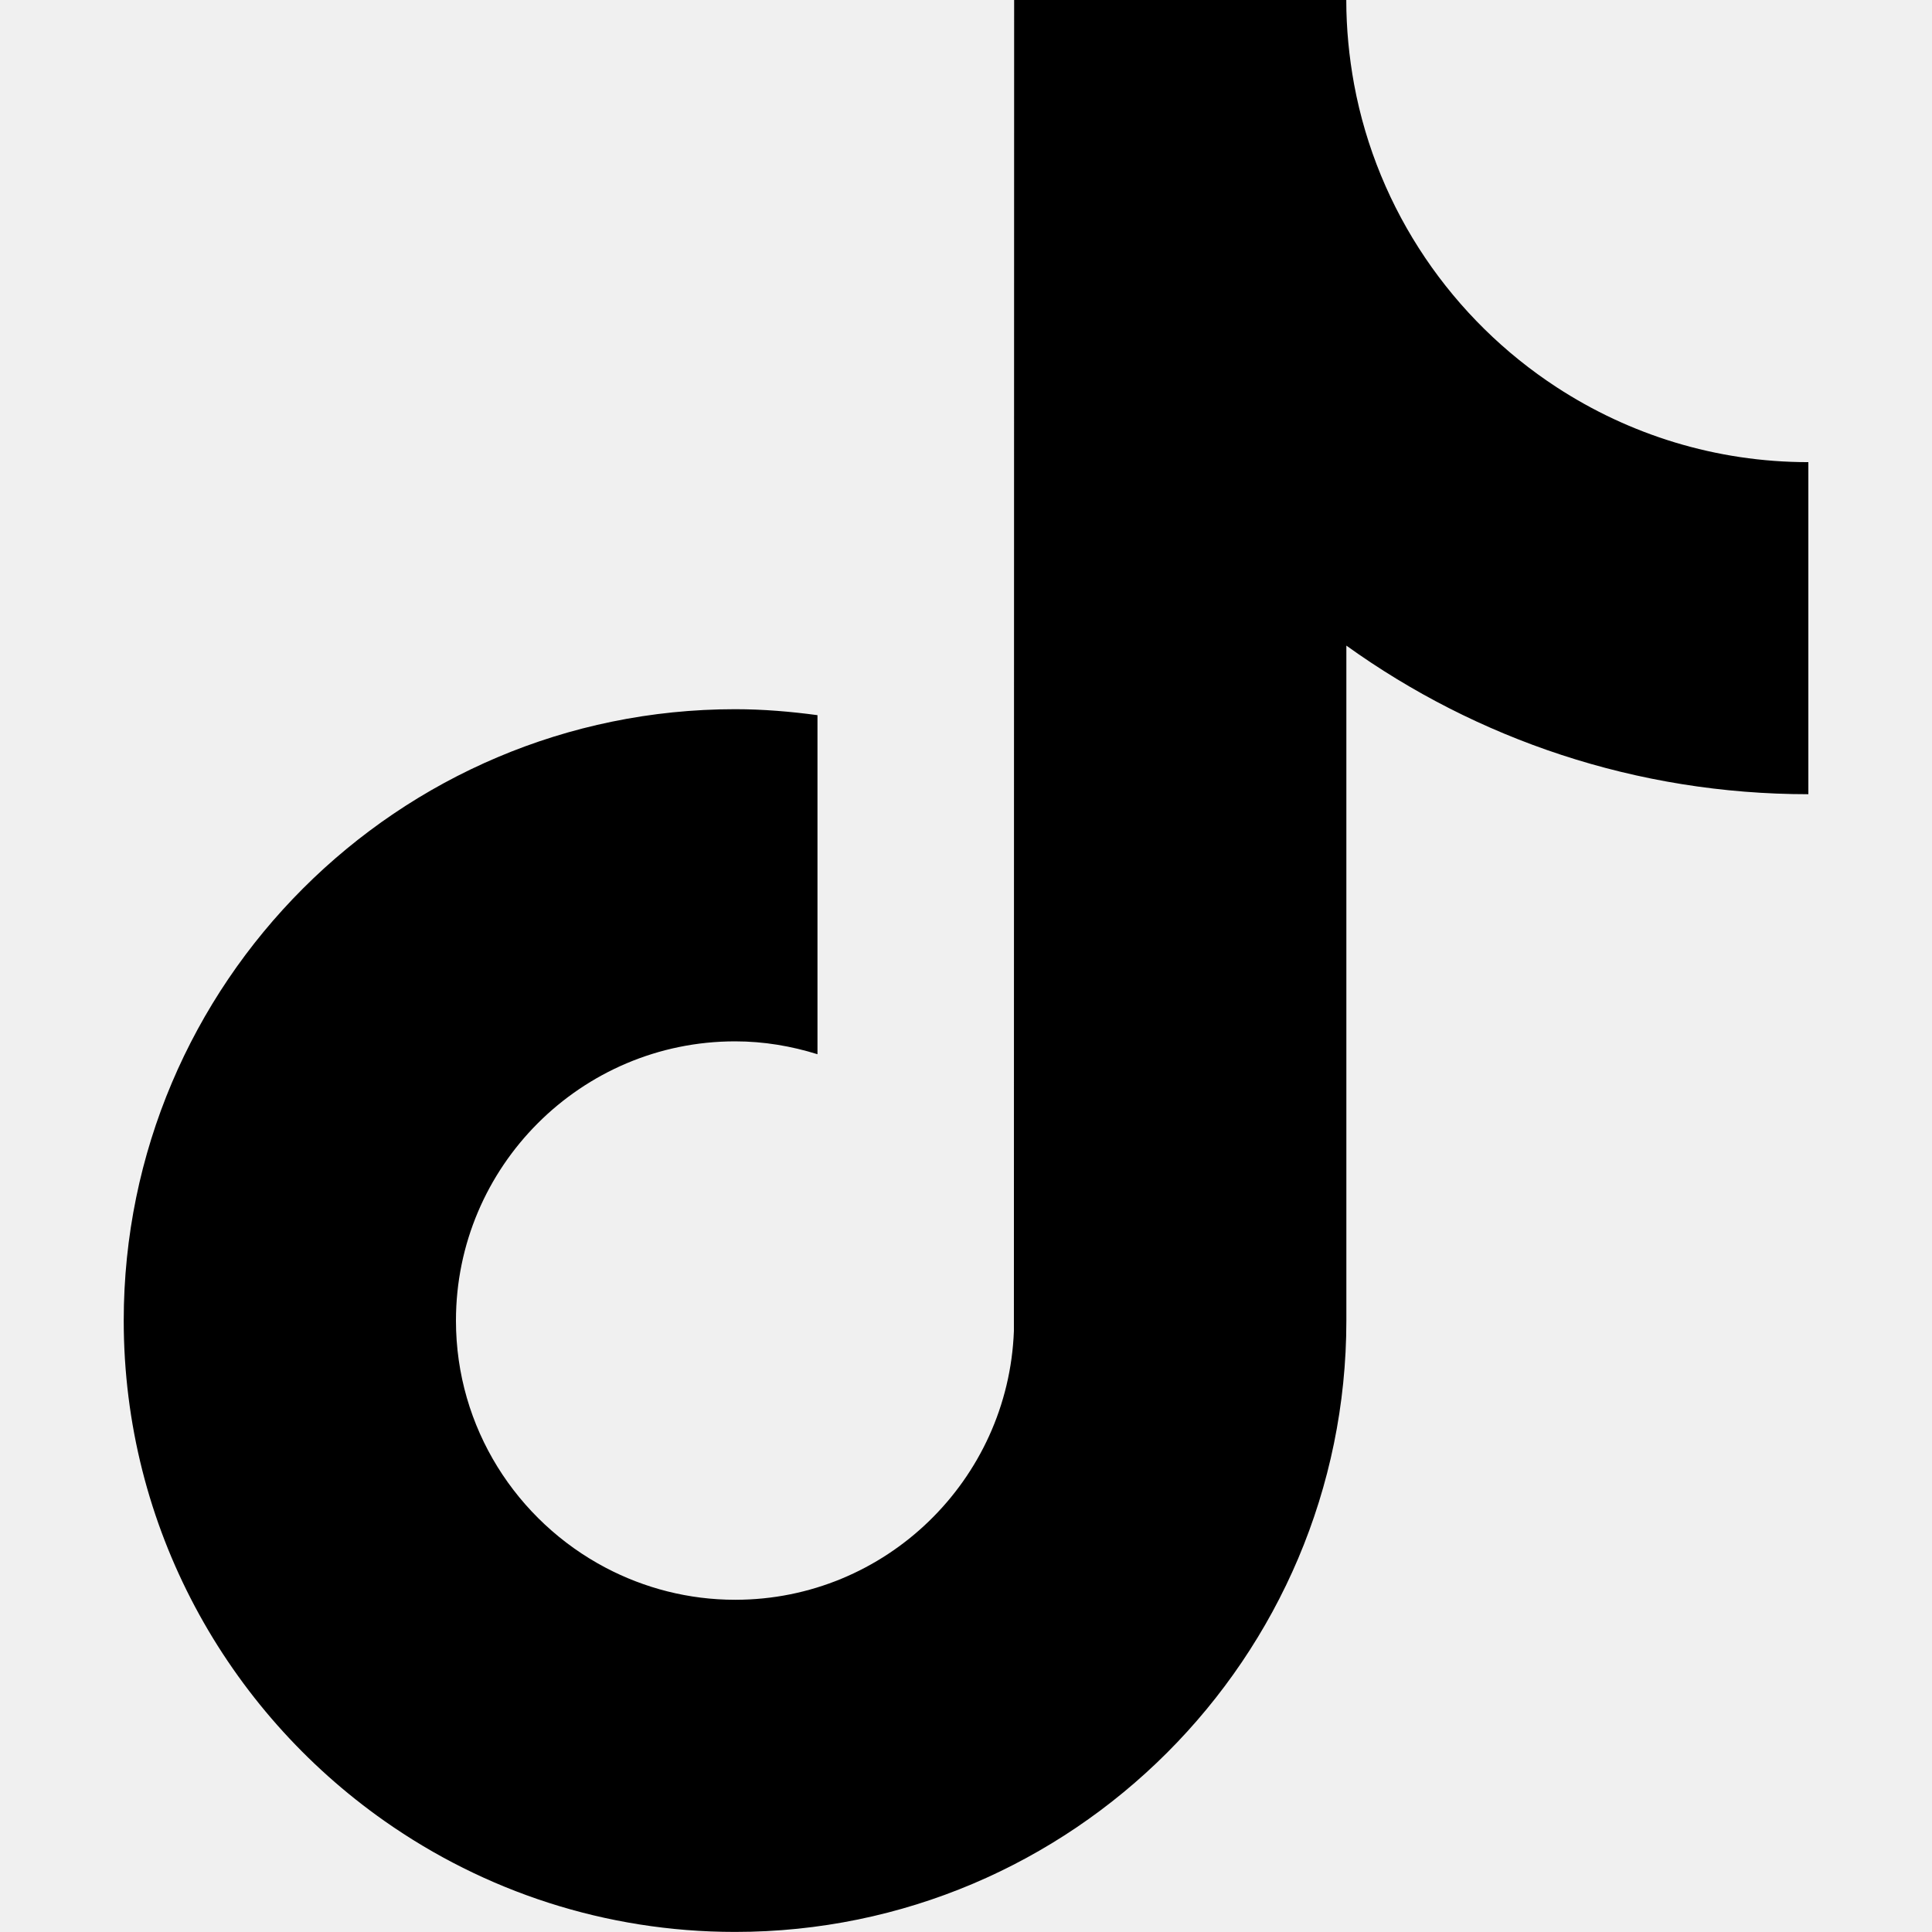
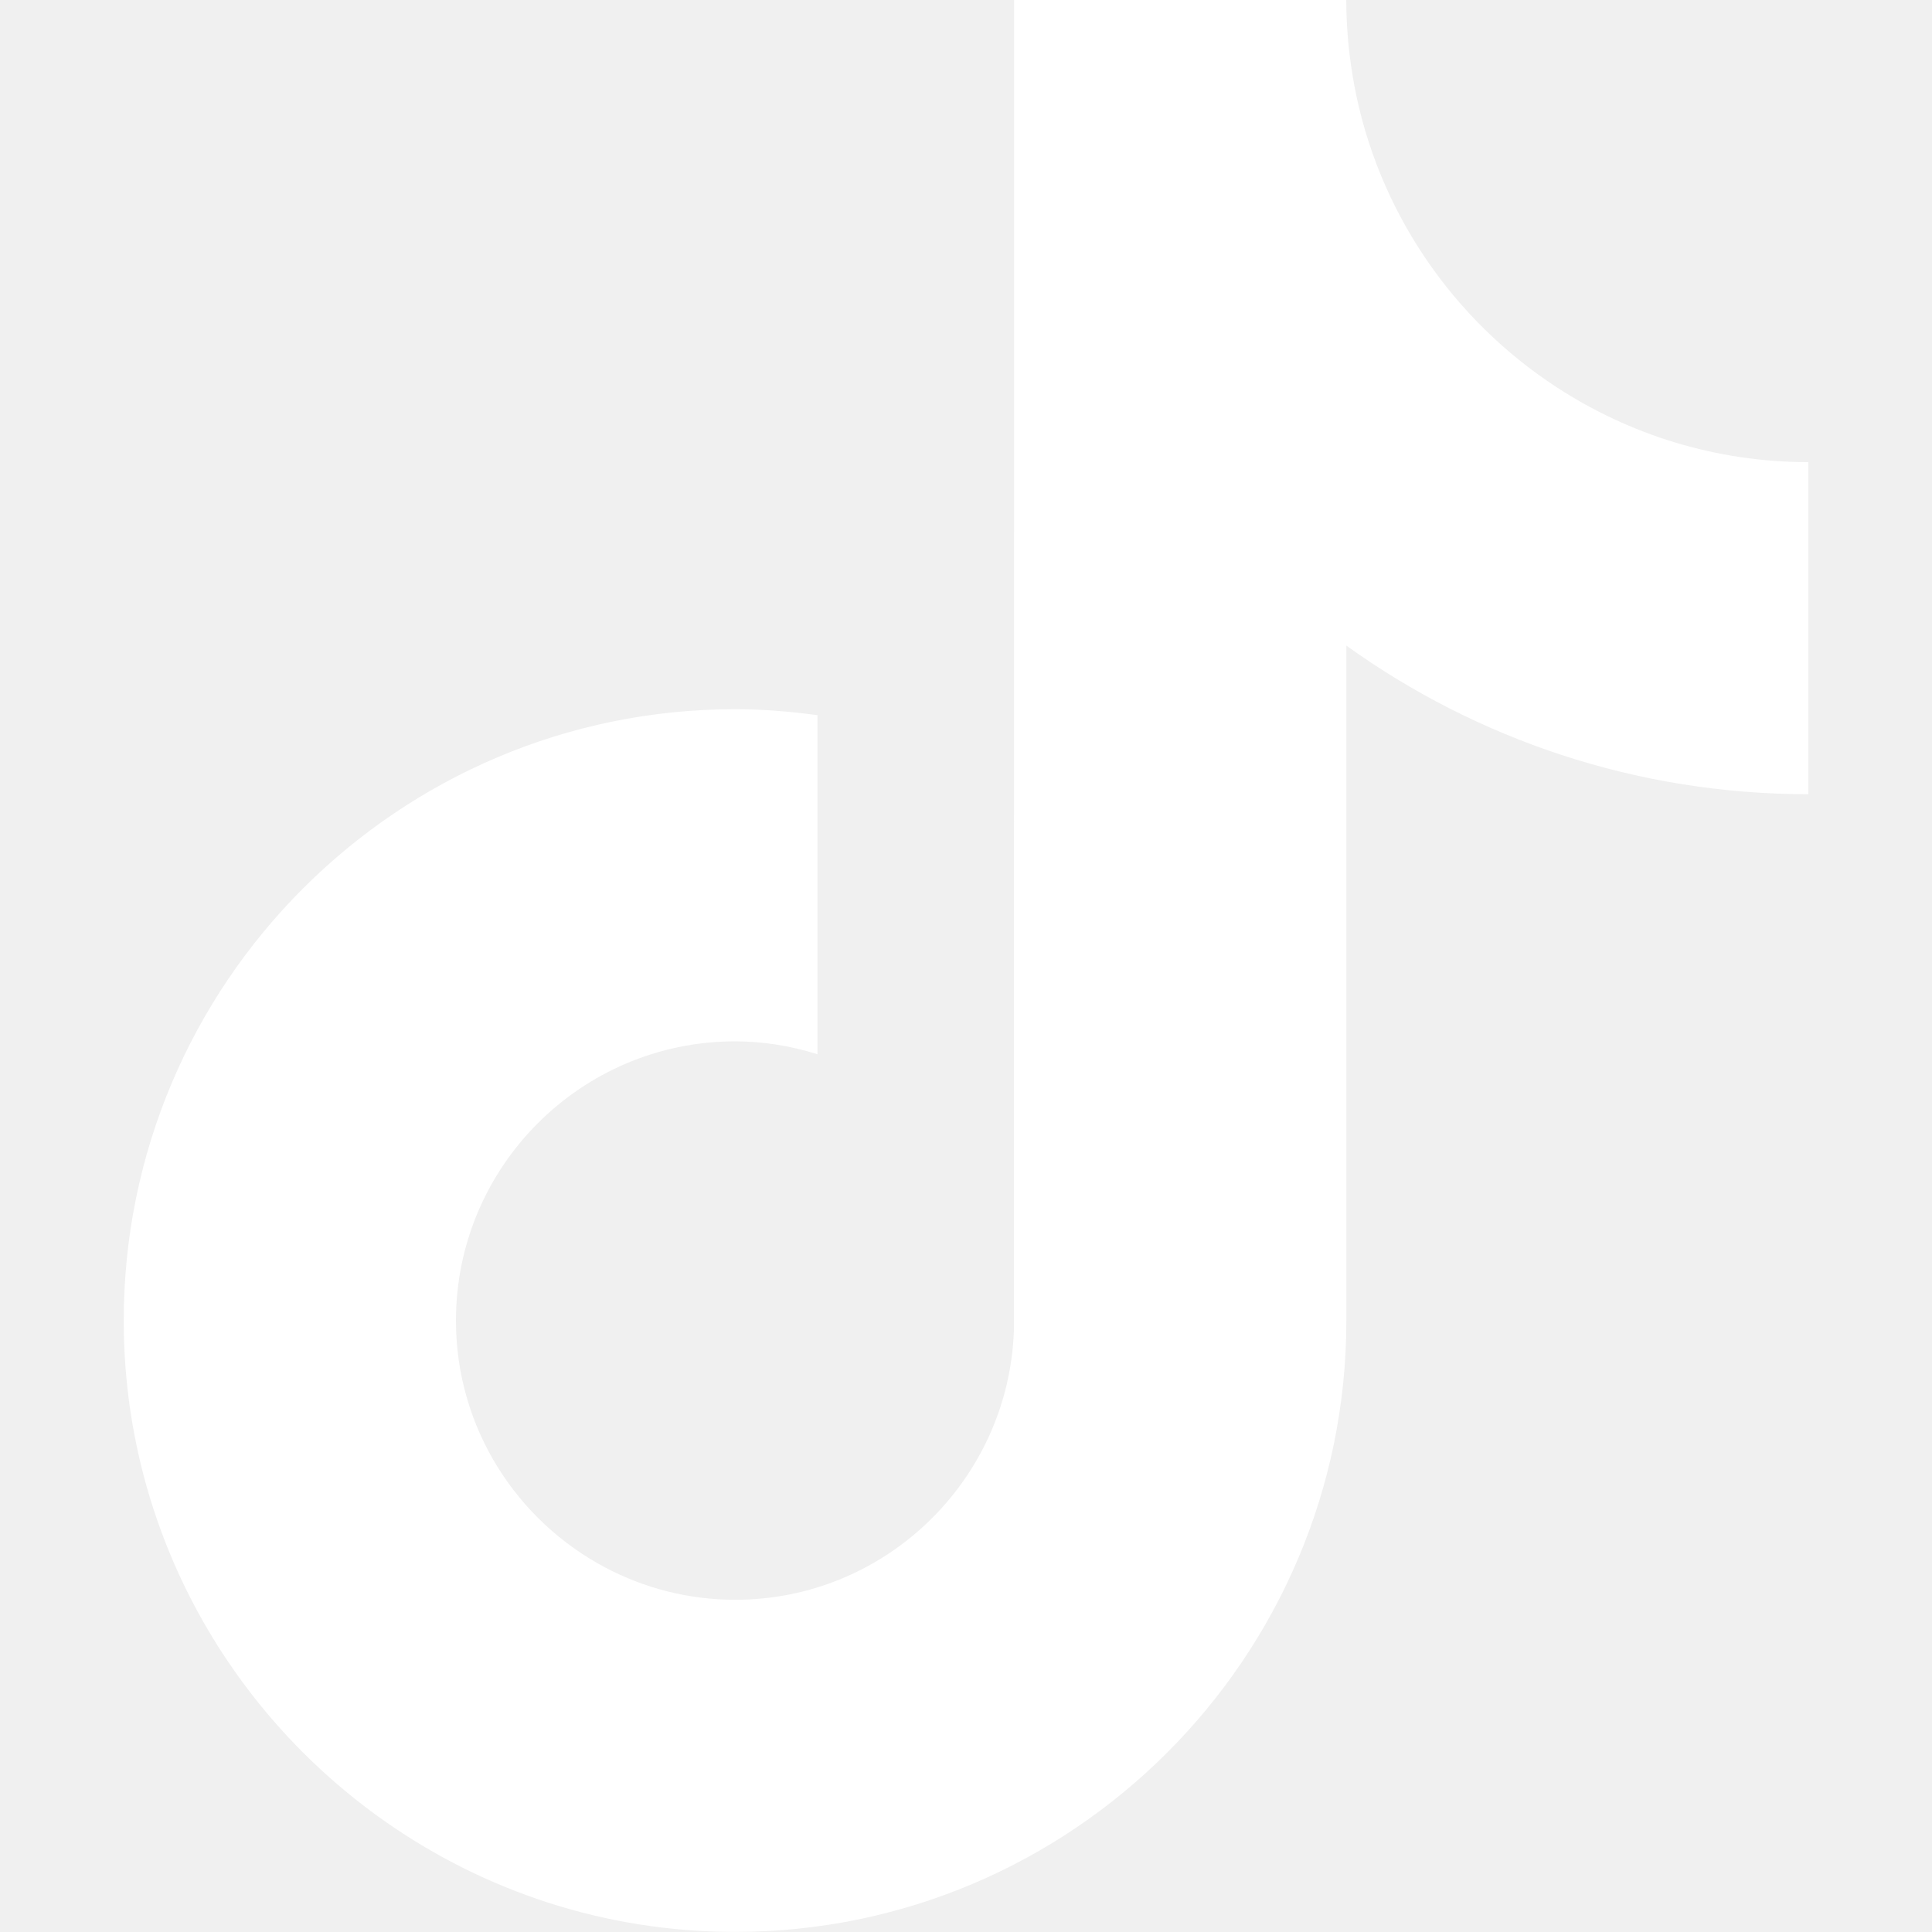
<svg xmlns="http://www.w3.org/2000/svg" version="1.1" id="Capa_1" x="0px" y="0px" viewBox="0 0 24 24" style="enable-background:new 0 0 24 24;" xml:space="preserve" width="512" height="512">
-   <path d="M22.465,9.866c-2.139,0-4.122-0.684-5.74-1.846v8.385c0,4.188-3.407,7.594-7.594,7.594c-1.618,0-3.119-0.51-4.352-1.376  c-1.958-1.375-3.242-3.649-3.242-6.218c0-4.188,3.407-7.595,7.595-7.595c0.348,0,0.688,0.029,1.023,0.074v0.977v3.235  c-0.324-0.101-0.666-0.16-1.023-0.16c-1.912,0-3.468,1.556-3.468,3.469c0,1.332,0.756,2.489,1.86,3.07  c0.481,0.253,1.028,0.398,1.609,0.398c1.868,0,3.392-1.486,3.462-3.338L12.598,0h4.126c0,0.358,0.035,0.707,0.097,1.047  c0.291,1.572,1.224,2.921,2.517,3.764c0.9,0.587,1.974,0.93,3.126,0.93V9.866z" />
+   <path fill="white" d="M22.465,9.866c-2.139,0-4.122-0.684-5.74-1.846v8.385c0,4.188-3.407,7.594-7.594,7.594c-1.618,0-3.119-0.51-4.352-1.376  c-1.958-1.375-3.242-3.649-3.242-6.218c0-4.188,3.407-7.595,7.595-7.595c0.348,0,0.688,0.029,1.023,0.074v0.977v3.235  c-0.324-0.101-0.666-0.16-1.023-0.16c-1.912,0-3.468,1.556-3.468,3.469c0,1.332,0.756,2.489,1.86,3.07  c0.481,0.253,1.028,0.398,1.609,0.398c1.868,0,3.392-1.486,3.462-3.338L12.598,0h4.126c0,0.358,0.035,0.707,0.097,1.047  c0.291,1.572,1.224,2.921,2.517,3.764c0.9,0.587,1.974,0.93,3.126,0.93V9.866z" />
</svg>
